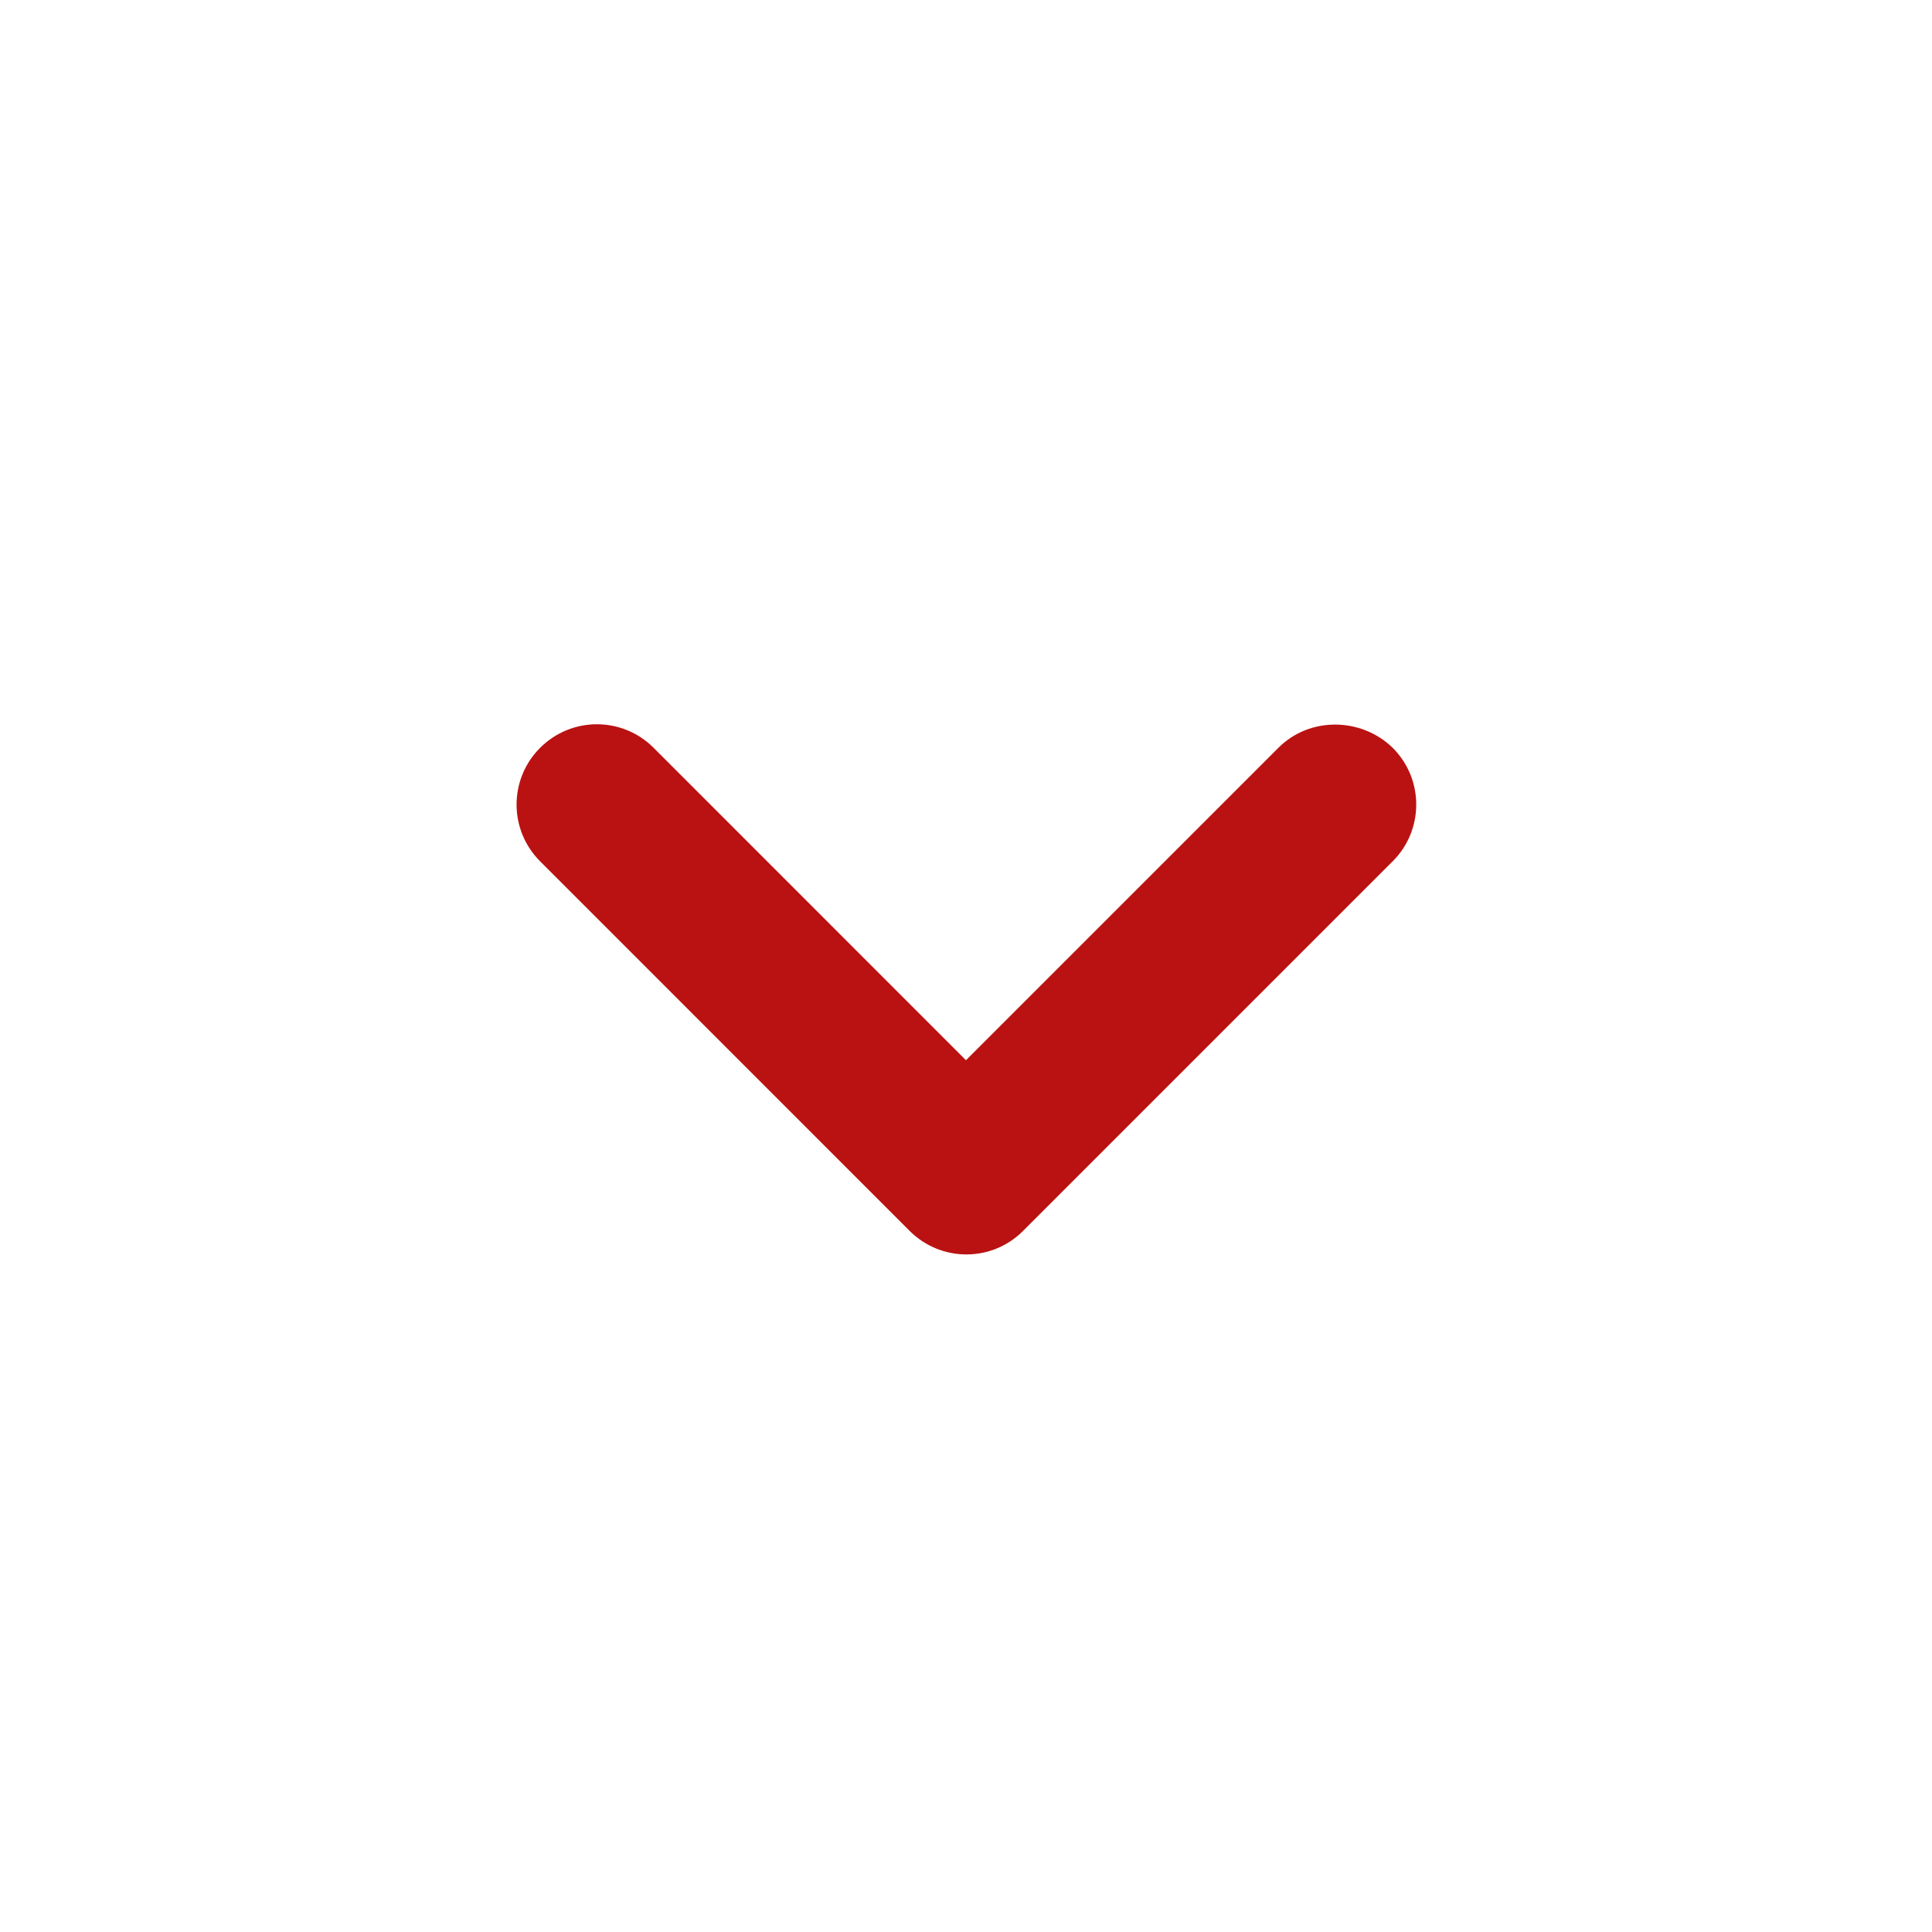
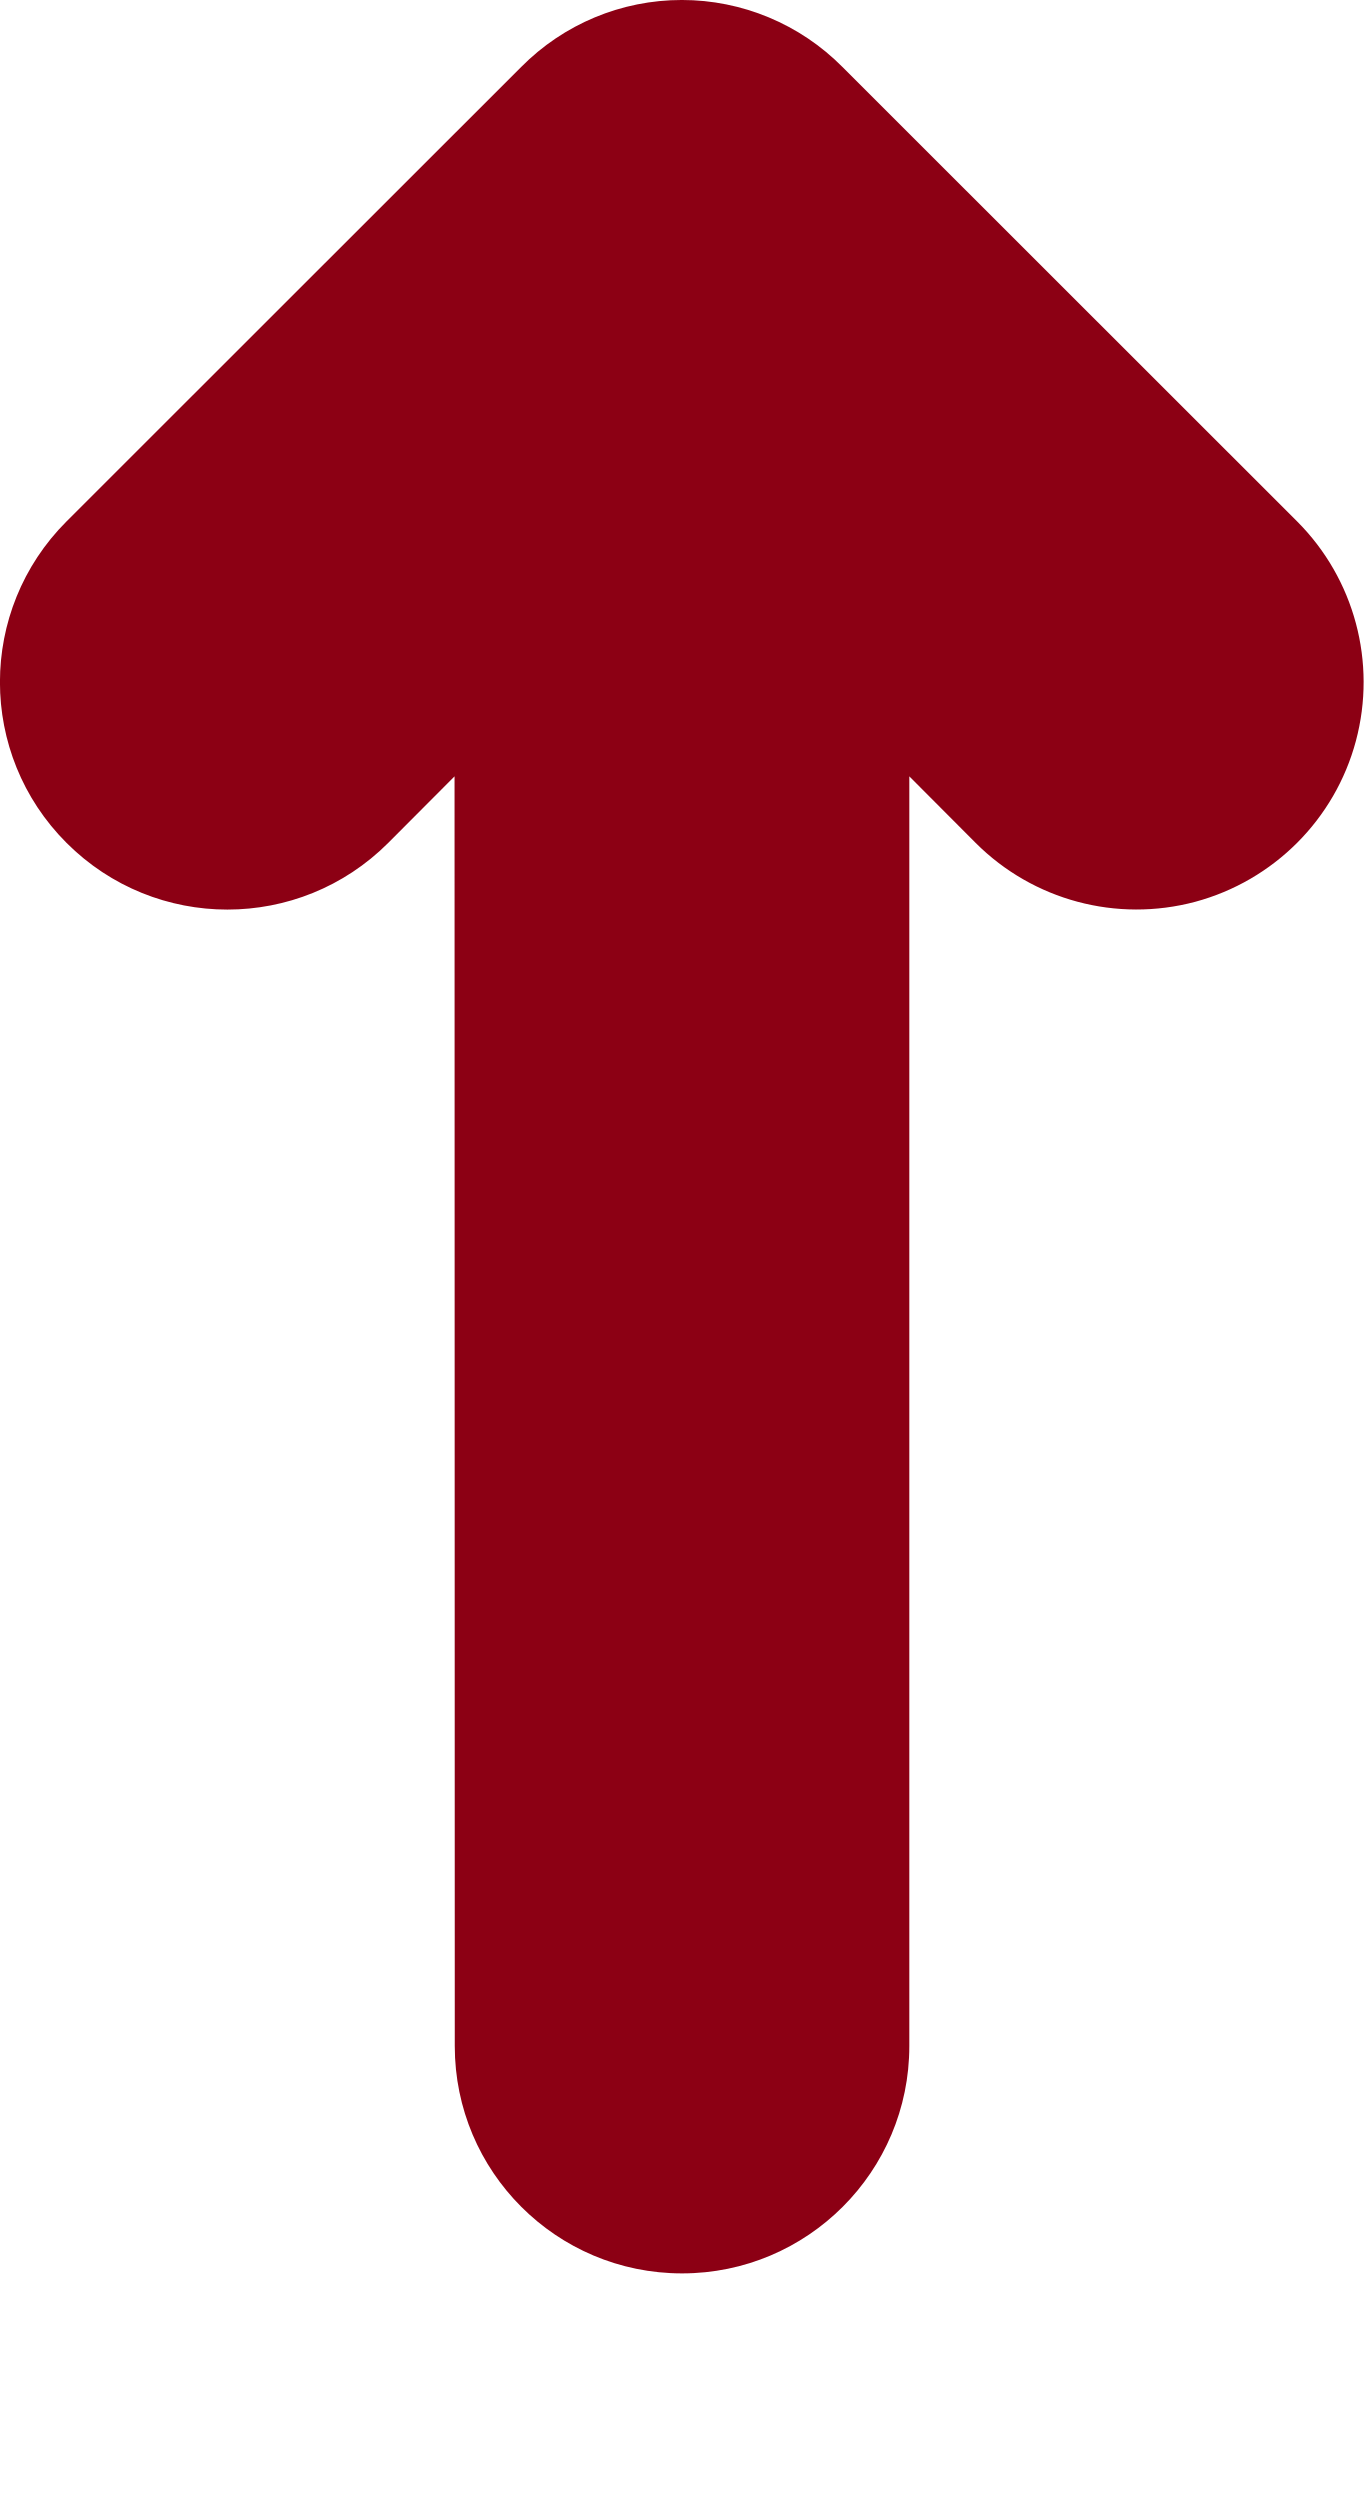
- <svg xmlns="http://www.w3.org/2000/svg" width="24px" height="24px" viewBox="0 0 24 24" version="1.1">
-   <g id="round-keyboard_arrow_down-24px-(2)">
-     <g id="round-keyboard_arrow_down-24px-(2)" transform="matrix(-1 -2.145688E-07 -2.145688E-07 1 24 1.716551E-06)">
-       <g id="round-keyboard_arrow_down-24px-(2)">
-         <path d="M1.712 0.292L5.593 4.173L9.473 0.292C9.863 -0.098 10.492 -0.098 10.883 0.292L10.883 0.292C11.273 0.682 11.273 1.312 10.883 1.702L6.293 6.293C5.902 6.683 5.272 6.683 4.883 6.293L0.292 1.702C-0.098 1.312 -0.098 0.682 0.292 0.292L0.292 0.292C0.682 -0.087 1.323 -0.098 1.712 0.292Z" transform="translate(6.4075 8.9975)" id="Shape" fill="#BA1212" stroke="none" />
-         <path d="M0 0L24 0L24 24L0 24L0 0Z" id="Shape" fill="none" stroke="none" />
-       </g>
-     </g>
-   </g>
+ <svg xmlns="http://www.w3.org/2000/svg" width="6px" height="11px" viewBox="0 0 6 11" version="1.1">
+   <path d="M3.999 1C3.999 0.448 3.552 3.38271e-17 2.999 0C2.447 -3.38271e-17 1.999 0.448 1.999 1L1.999 6.587L1.707 6.294C1.454 6.041 1.086 5.943 0.741 6.035C0.396 6.128 0.126 6.398 0.034 6.743C-0.058 7.088 0.04 7.456 0.293 7.709L2.293 9.708C2.48 9.897 2.735 10.003 3 10.003C3.266 10.003 3.52 9.897 3.707 9.708L5.707 7.709C6.098 7.318 6.098 6.685 5.707 6.294C5.316 5.903 4.683 5.903 4.292 6.294L4 6.587L3.999 1Z" transform="matrix(-1 -8.742278E-08 8.742278E-08 -1 6 10.00293)" id="Path" fill="#8C0014" stroke="none" />
</svg>
